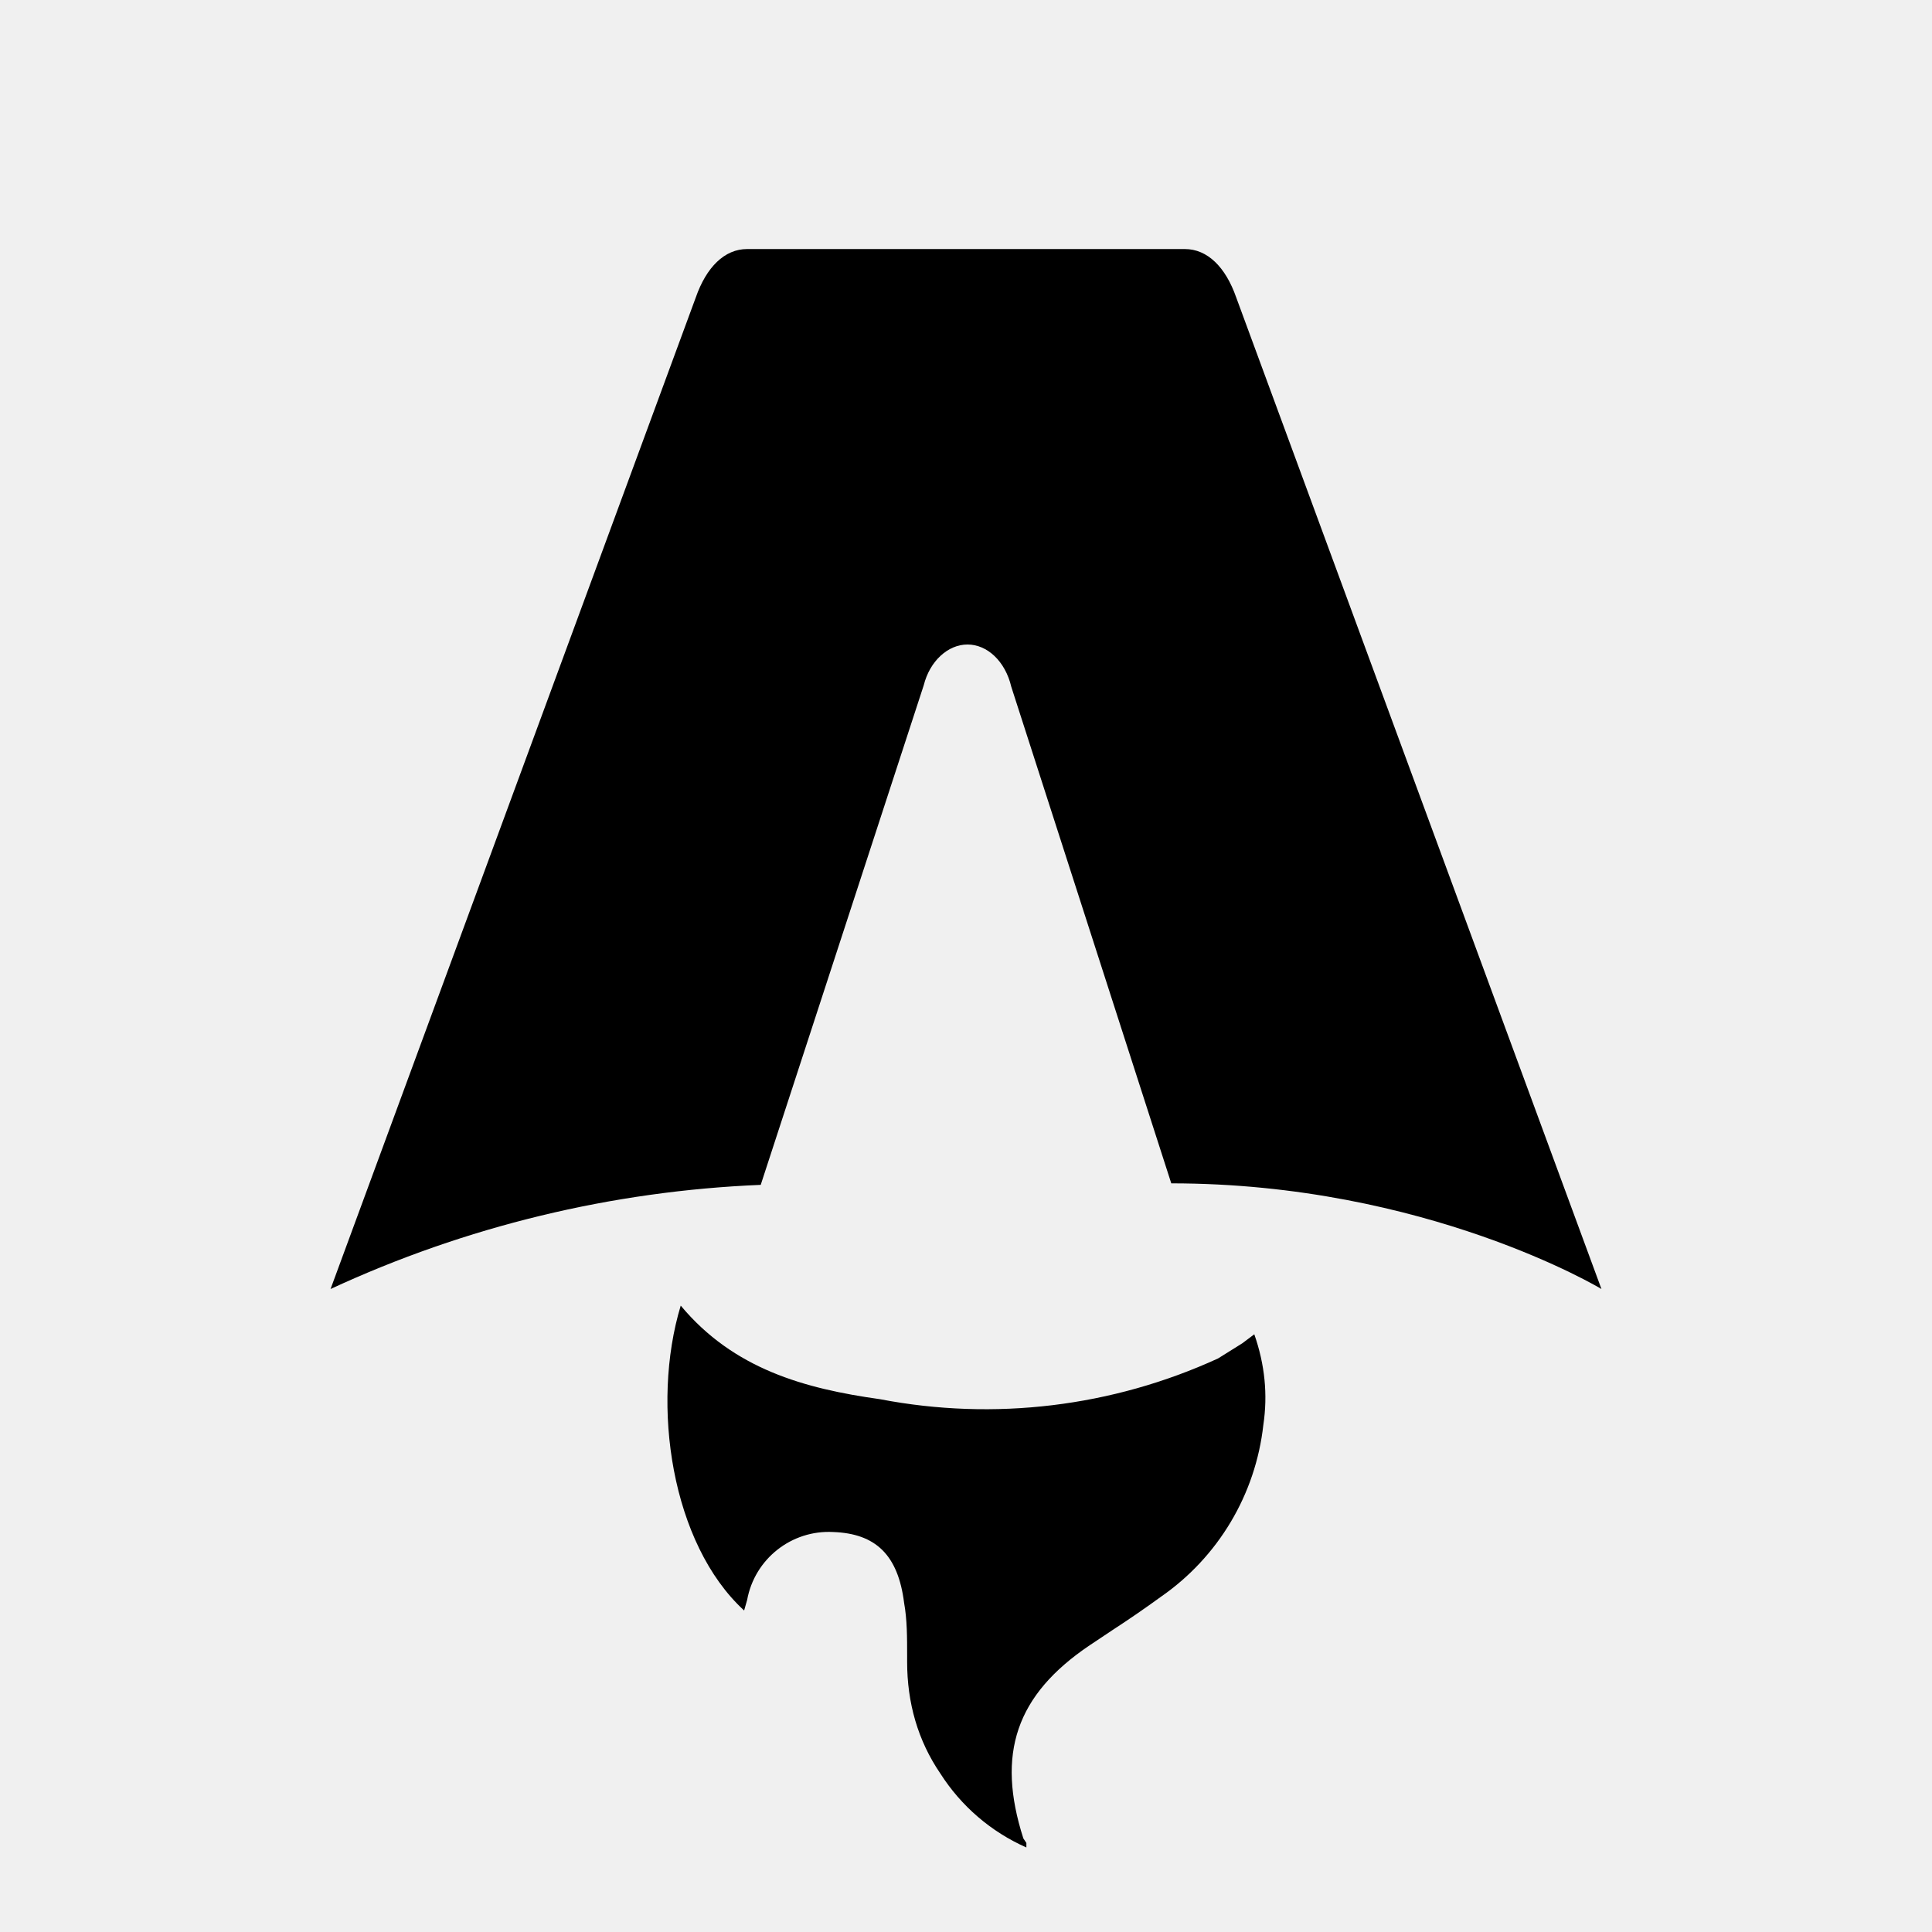
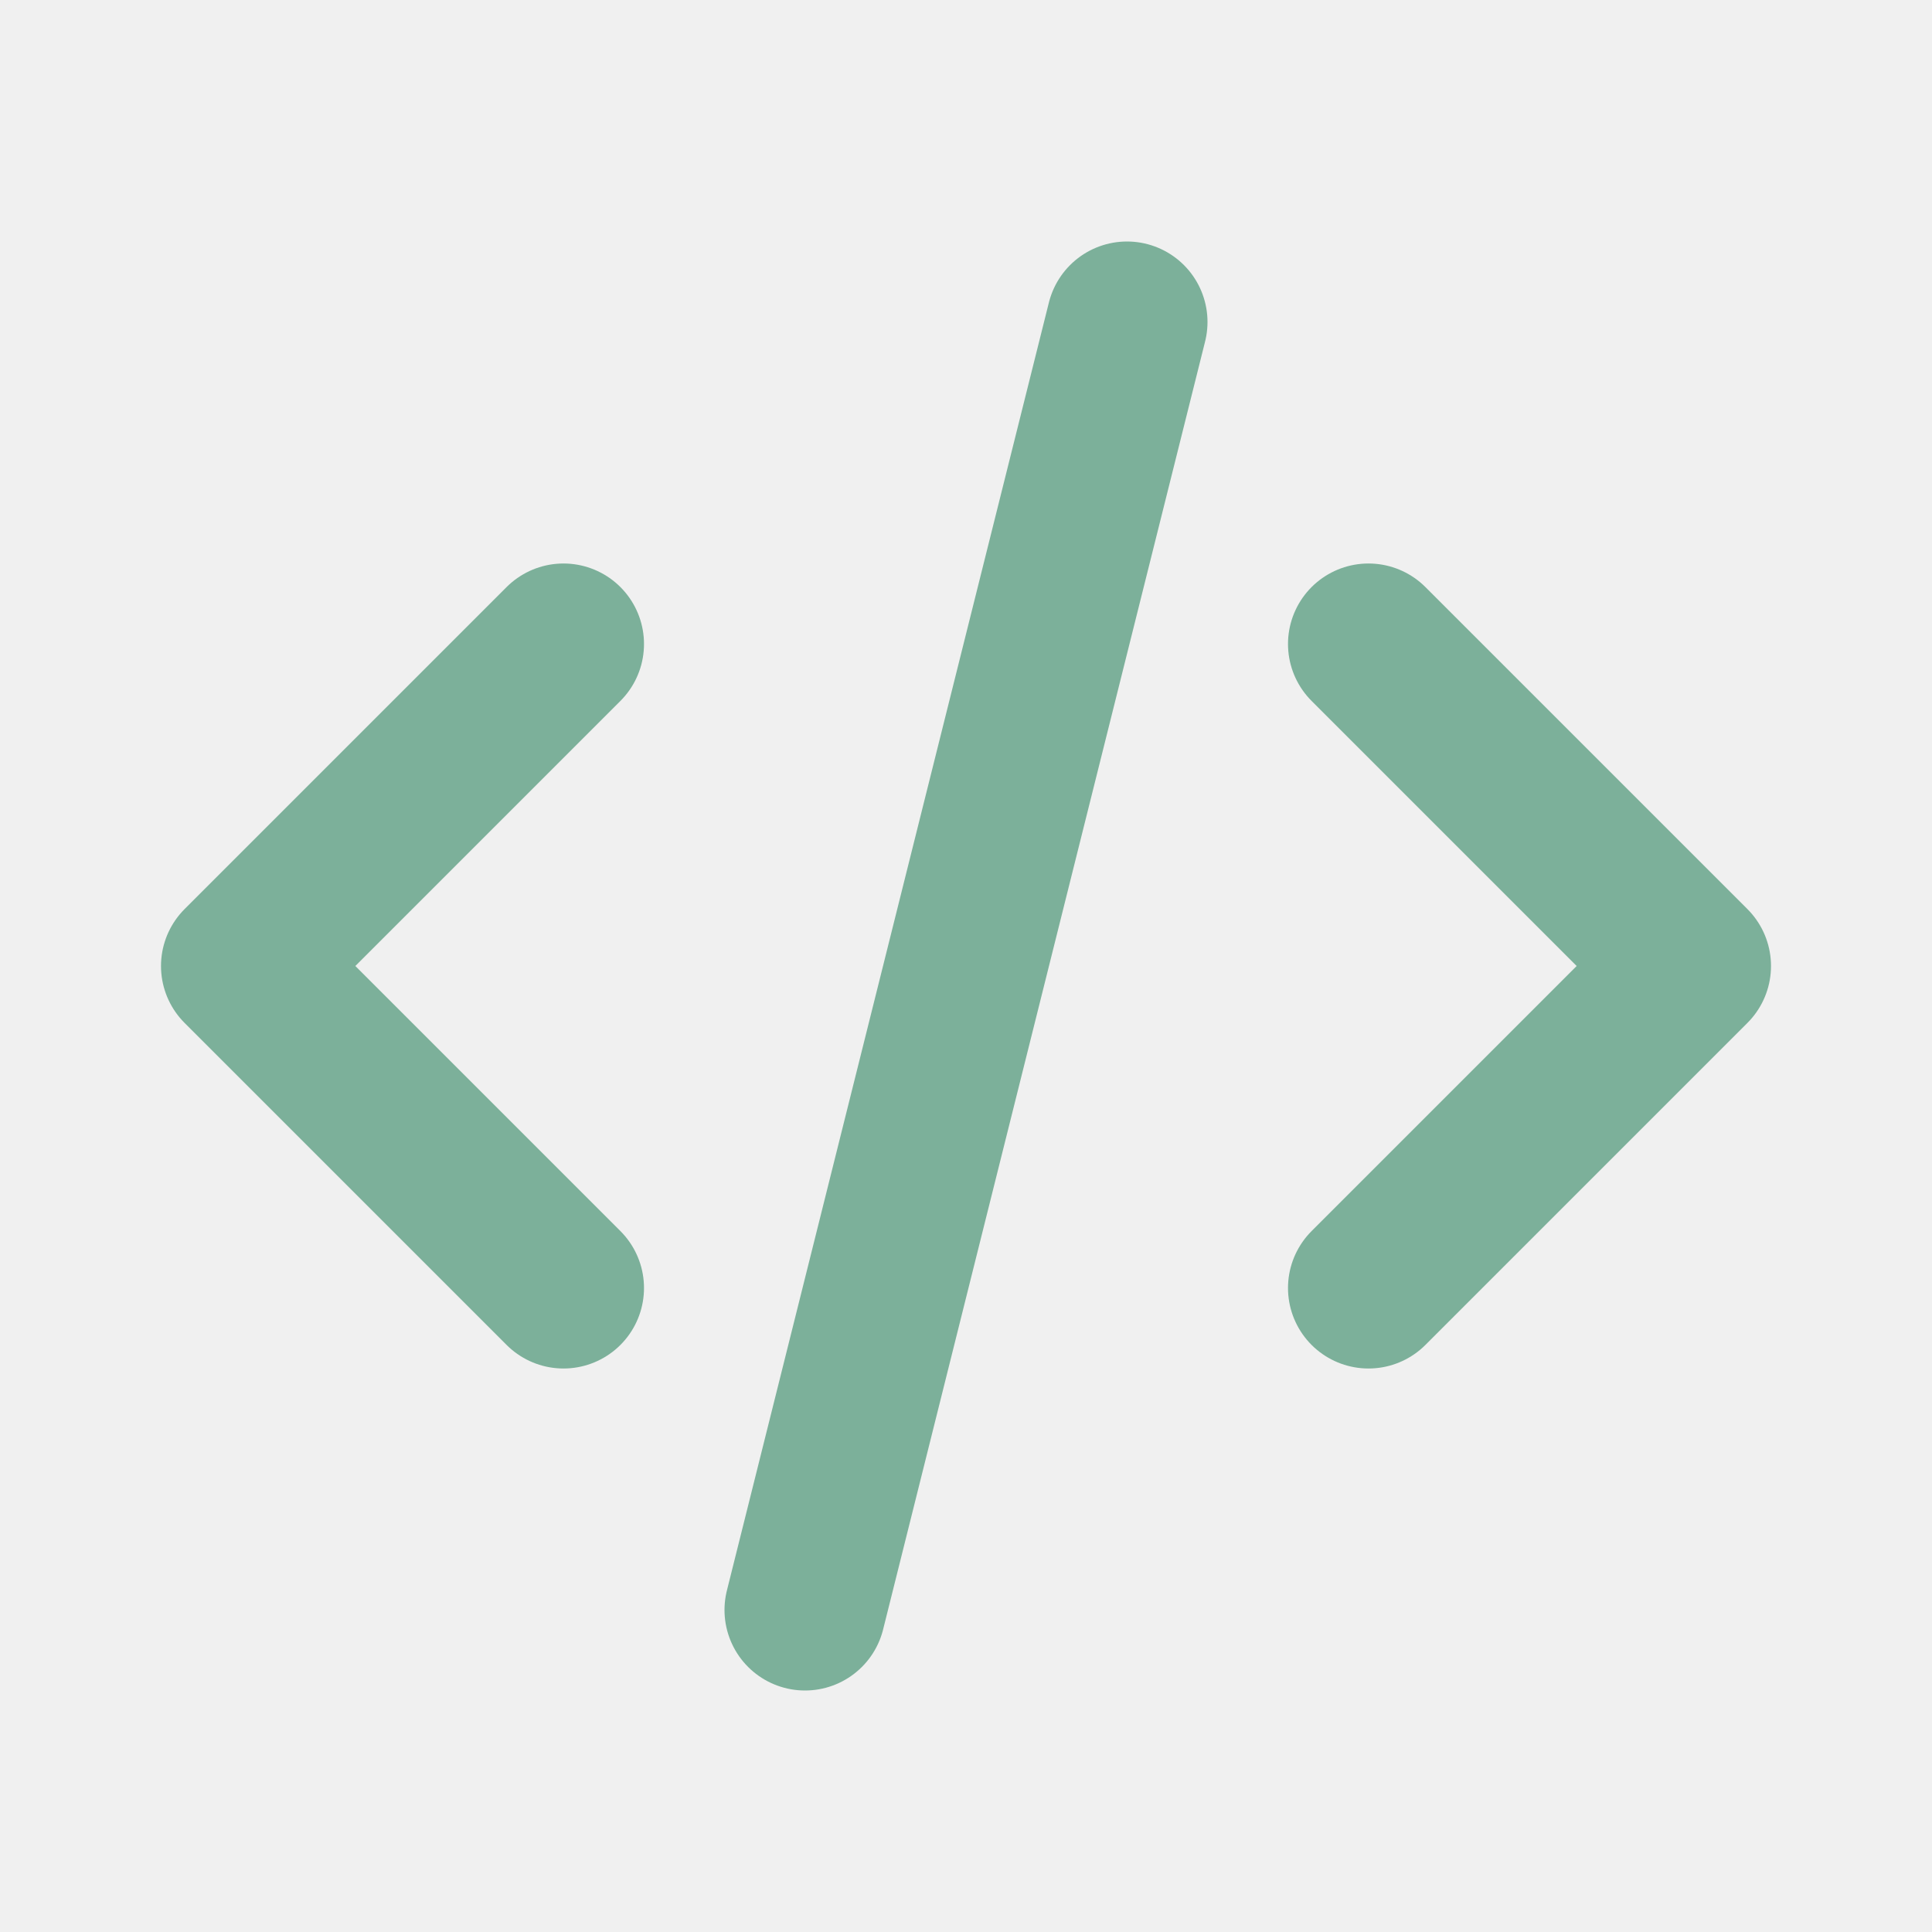
- <svg xmlns="http://www.w3.org/2000/svg" fill="none" viewBox="0 0 128 128">
-   <path d="M50.4 78.5a75.1 75.1 0 0 0-28.5 6.9l24.2-65.7c.7-2 1.9-3.2 3.4-3.2h29c1.5 0 2.7 1.2 3.4 3.2l24.2 65.7s-11.6-7-28.5-7L67 45.5c-.4-1.7-1.6-2.8-2.9-2.8-1.3 0-2.5 1.1-2.9 2.7L50.4 78.5Zm-1.1 28.2Zm-4.2-20.2c-2 6.6-.6 15.8 4.2 20.2a17.5 17.5 0 0 1 .2-.7 5.5 5.5 0 0 1 5.7-4.5c2.8.1 4.3 1.5 4.7 4.7.2 1.1.2 2.3.2 3.5v.4c0 2.7.7 5.2 2.2 7.4a13 13 0 0 0 5.7 4.9v-.3l-.2-.3c-1.8-5.6-.5-9.5 4.4-12.8l1.5-1a73 73 0 0 0 3.2-2.2 16 16 0 0 0 6.8-11.4c.3-2 .1-4-.6-6l-.8.6-1.6 1a37 37 0 0 1-22.4 2.7c-5-.7-9.7-2-13.2-6.2Z" />
-   <style>
-         path { fill: #000; }
-         @media (prefers-color-scheme: dark) {
-             path { fill: #FFF; }
-         }
-     </style>
+ <svg xmlns="http://www.w3.org/2000/svg" width="24" height="24" viewBox="0 0 24 24" stroke-width="2" stroke="#7cb09a" fill="none" stroke-linecap="round" stroke-linejoin="round" color="#7cb09a">
+   <path stroke="none" d="M0 0h24v24H0z" fill="none" />
+   <path d="M7 8l-4 4l4 4" />
+   <path d="M17 8l4 4l-4 4" />
+   <path d="M14 4l-4 16" />
</svg>
